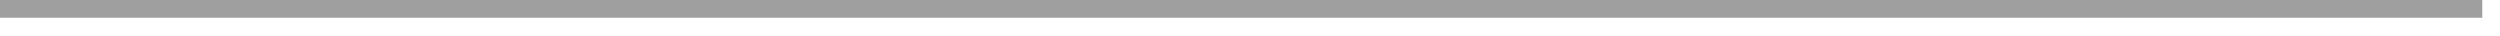
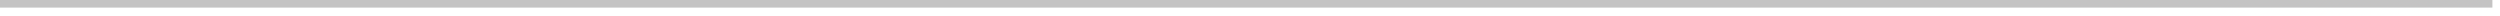
- <svg xmlns="http://www.w3.org/2000/svg" version="1.1" width="141px" height="2px">
-   <g transform="matrix(1 0 0 1 -4 -67 )">
-     <path d="M 4 67.5  L 144 67.5  " stroke-width="1" stroke="#9f9f9f" fill="none" />
+ <svg xmlns="http://www.w3.org/2000/svg" version="1.1" width="329px" height="2px">
+   <g transform="matrix(1 0 0 1 0 -48 )">
+     <path d="M 0 48.5  L 328 48.5  " stroke-width="1" stroke="#c4c3c3" fill="none" />
  </g>
</svg>
